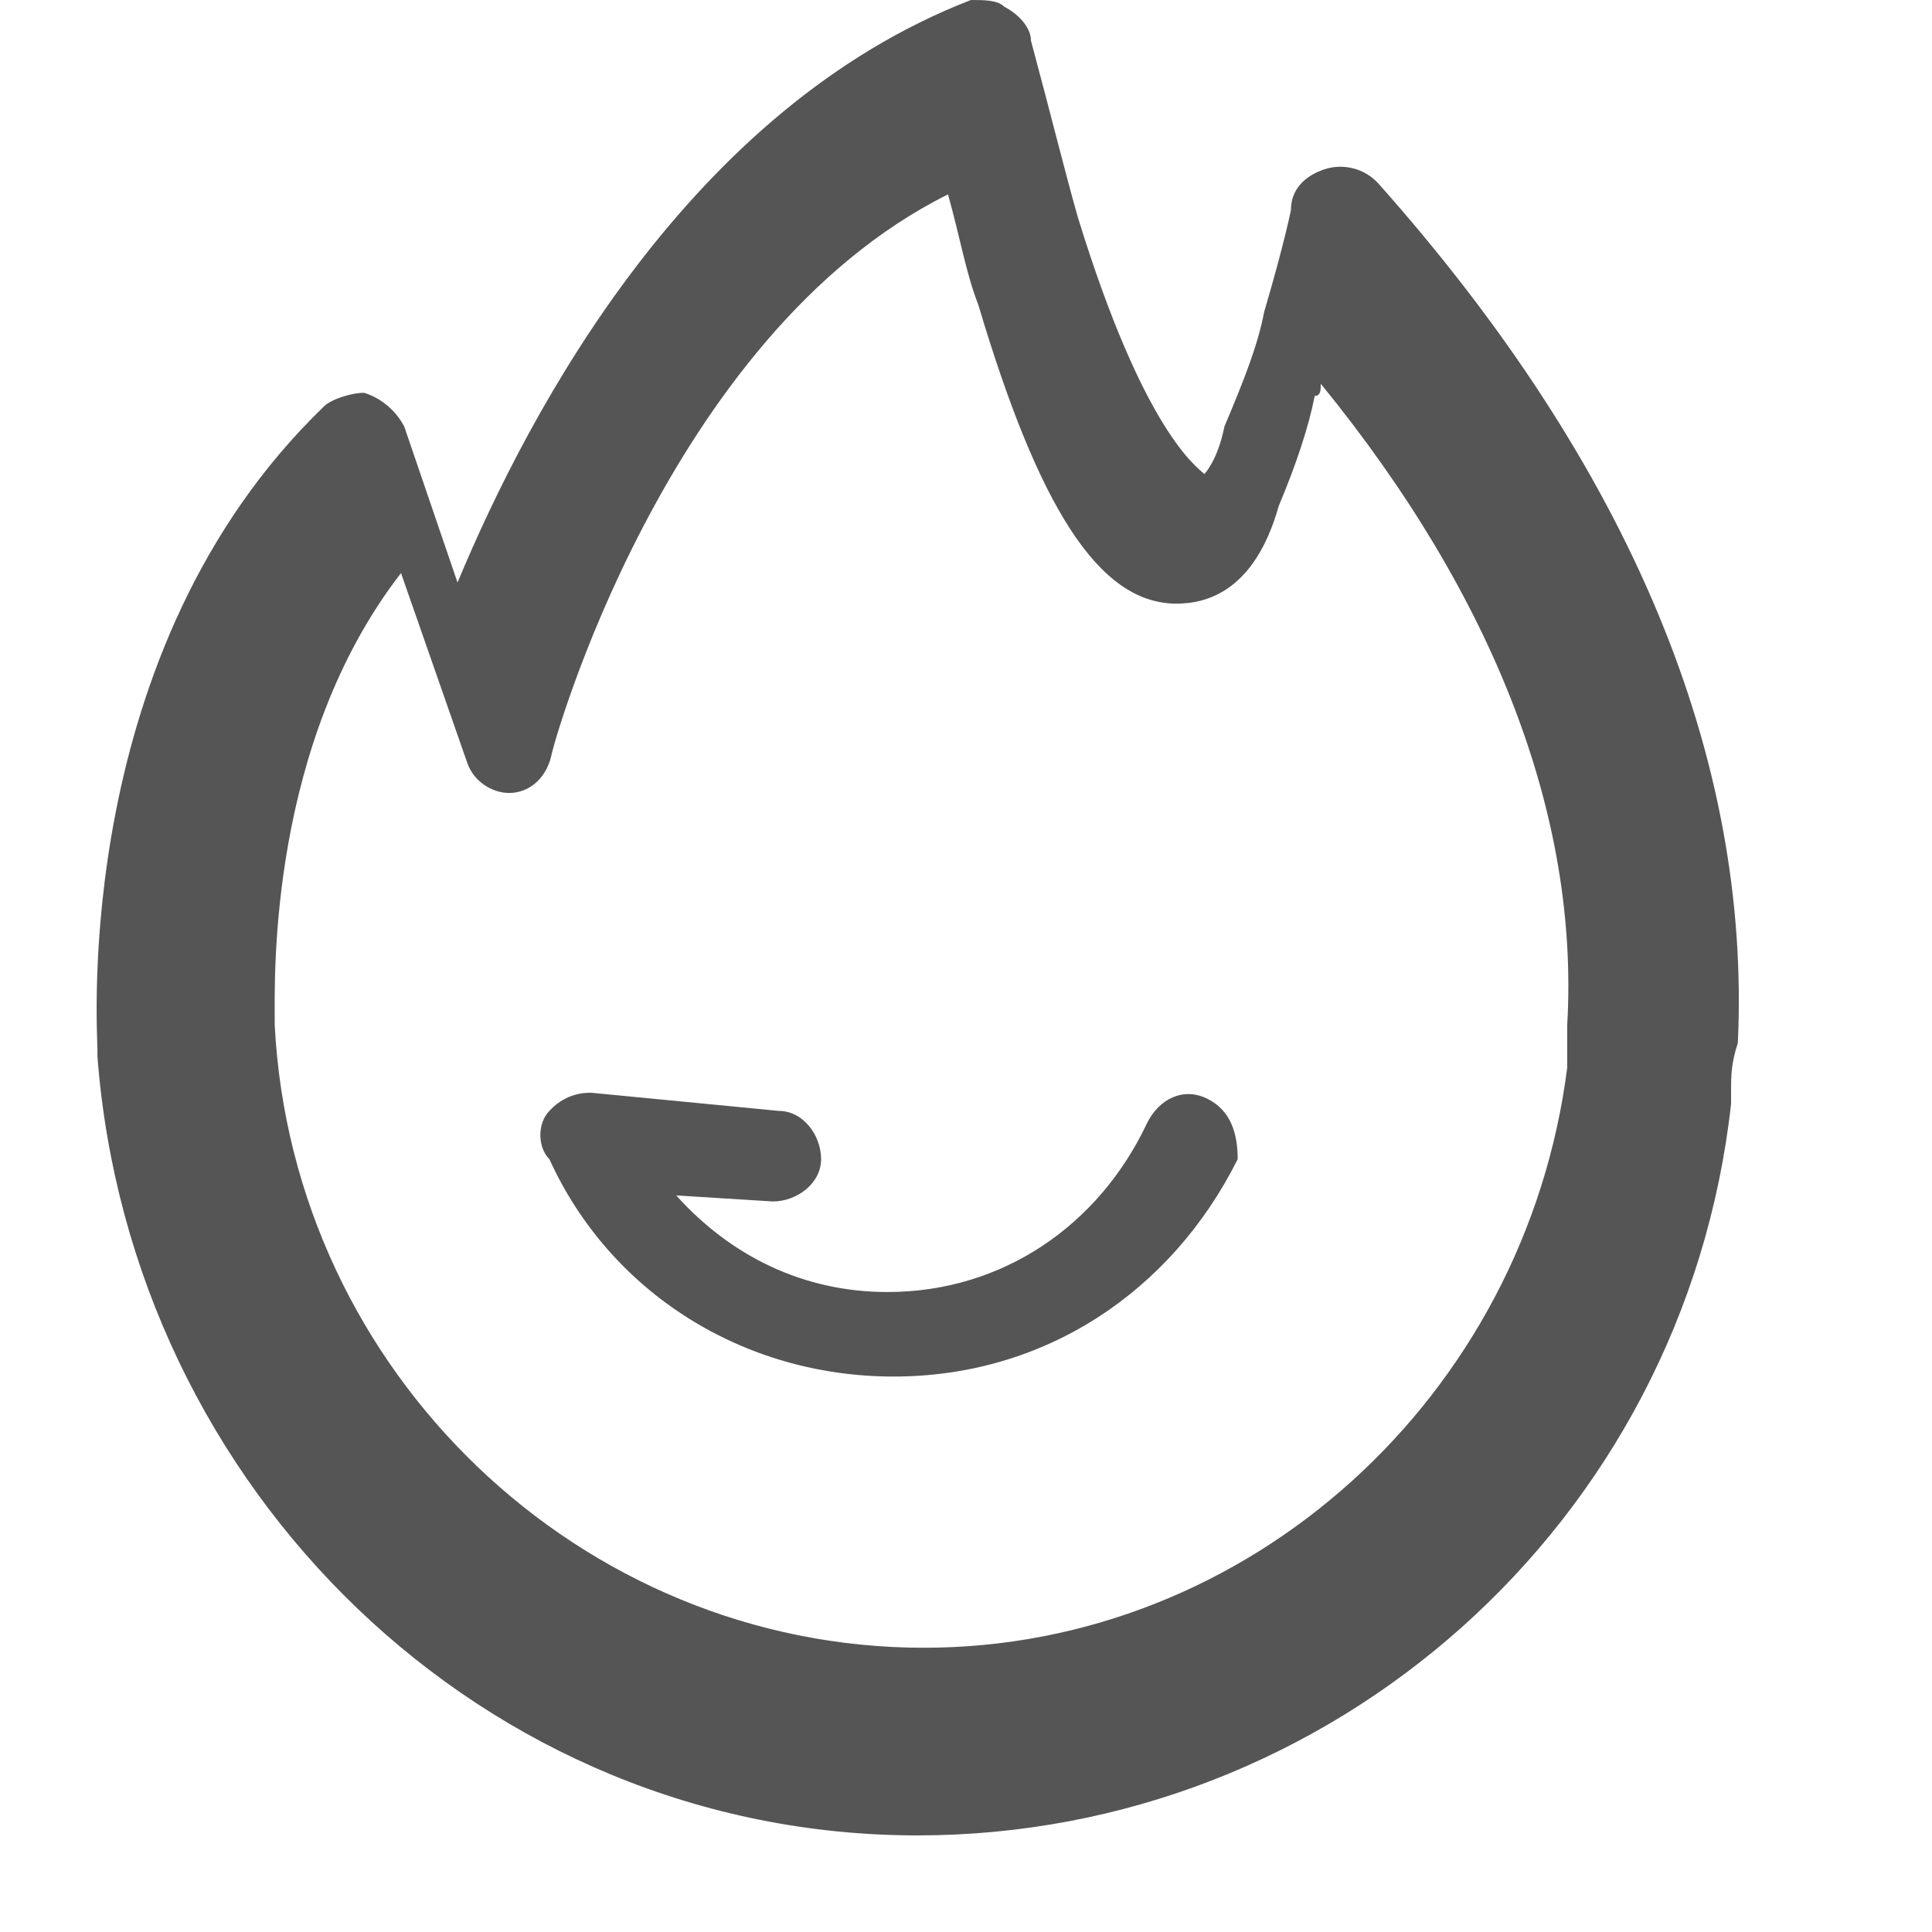
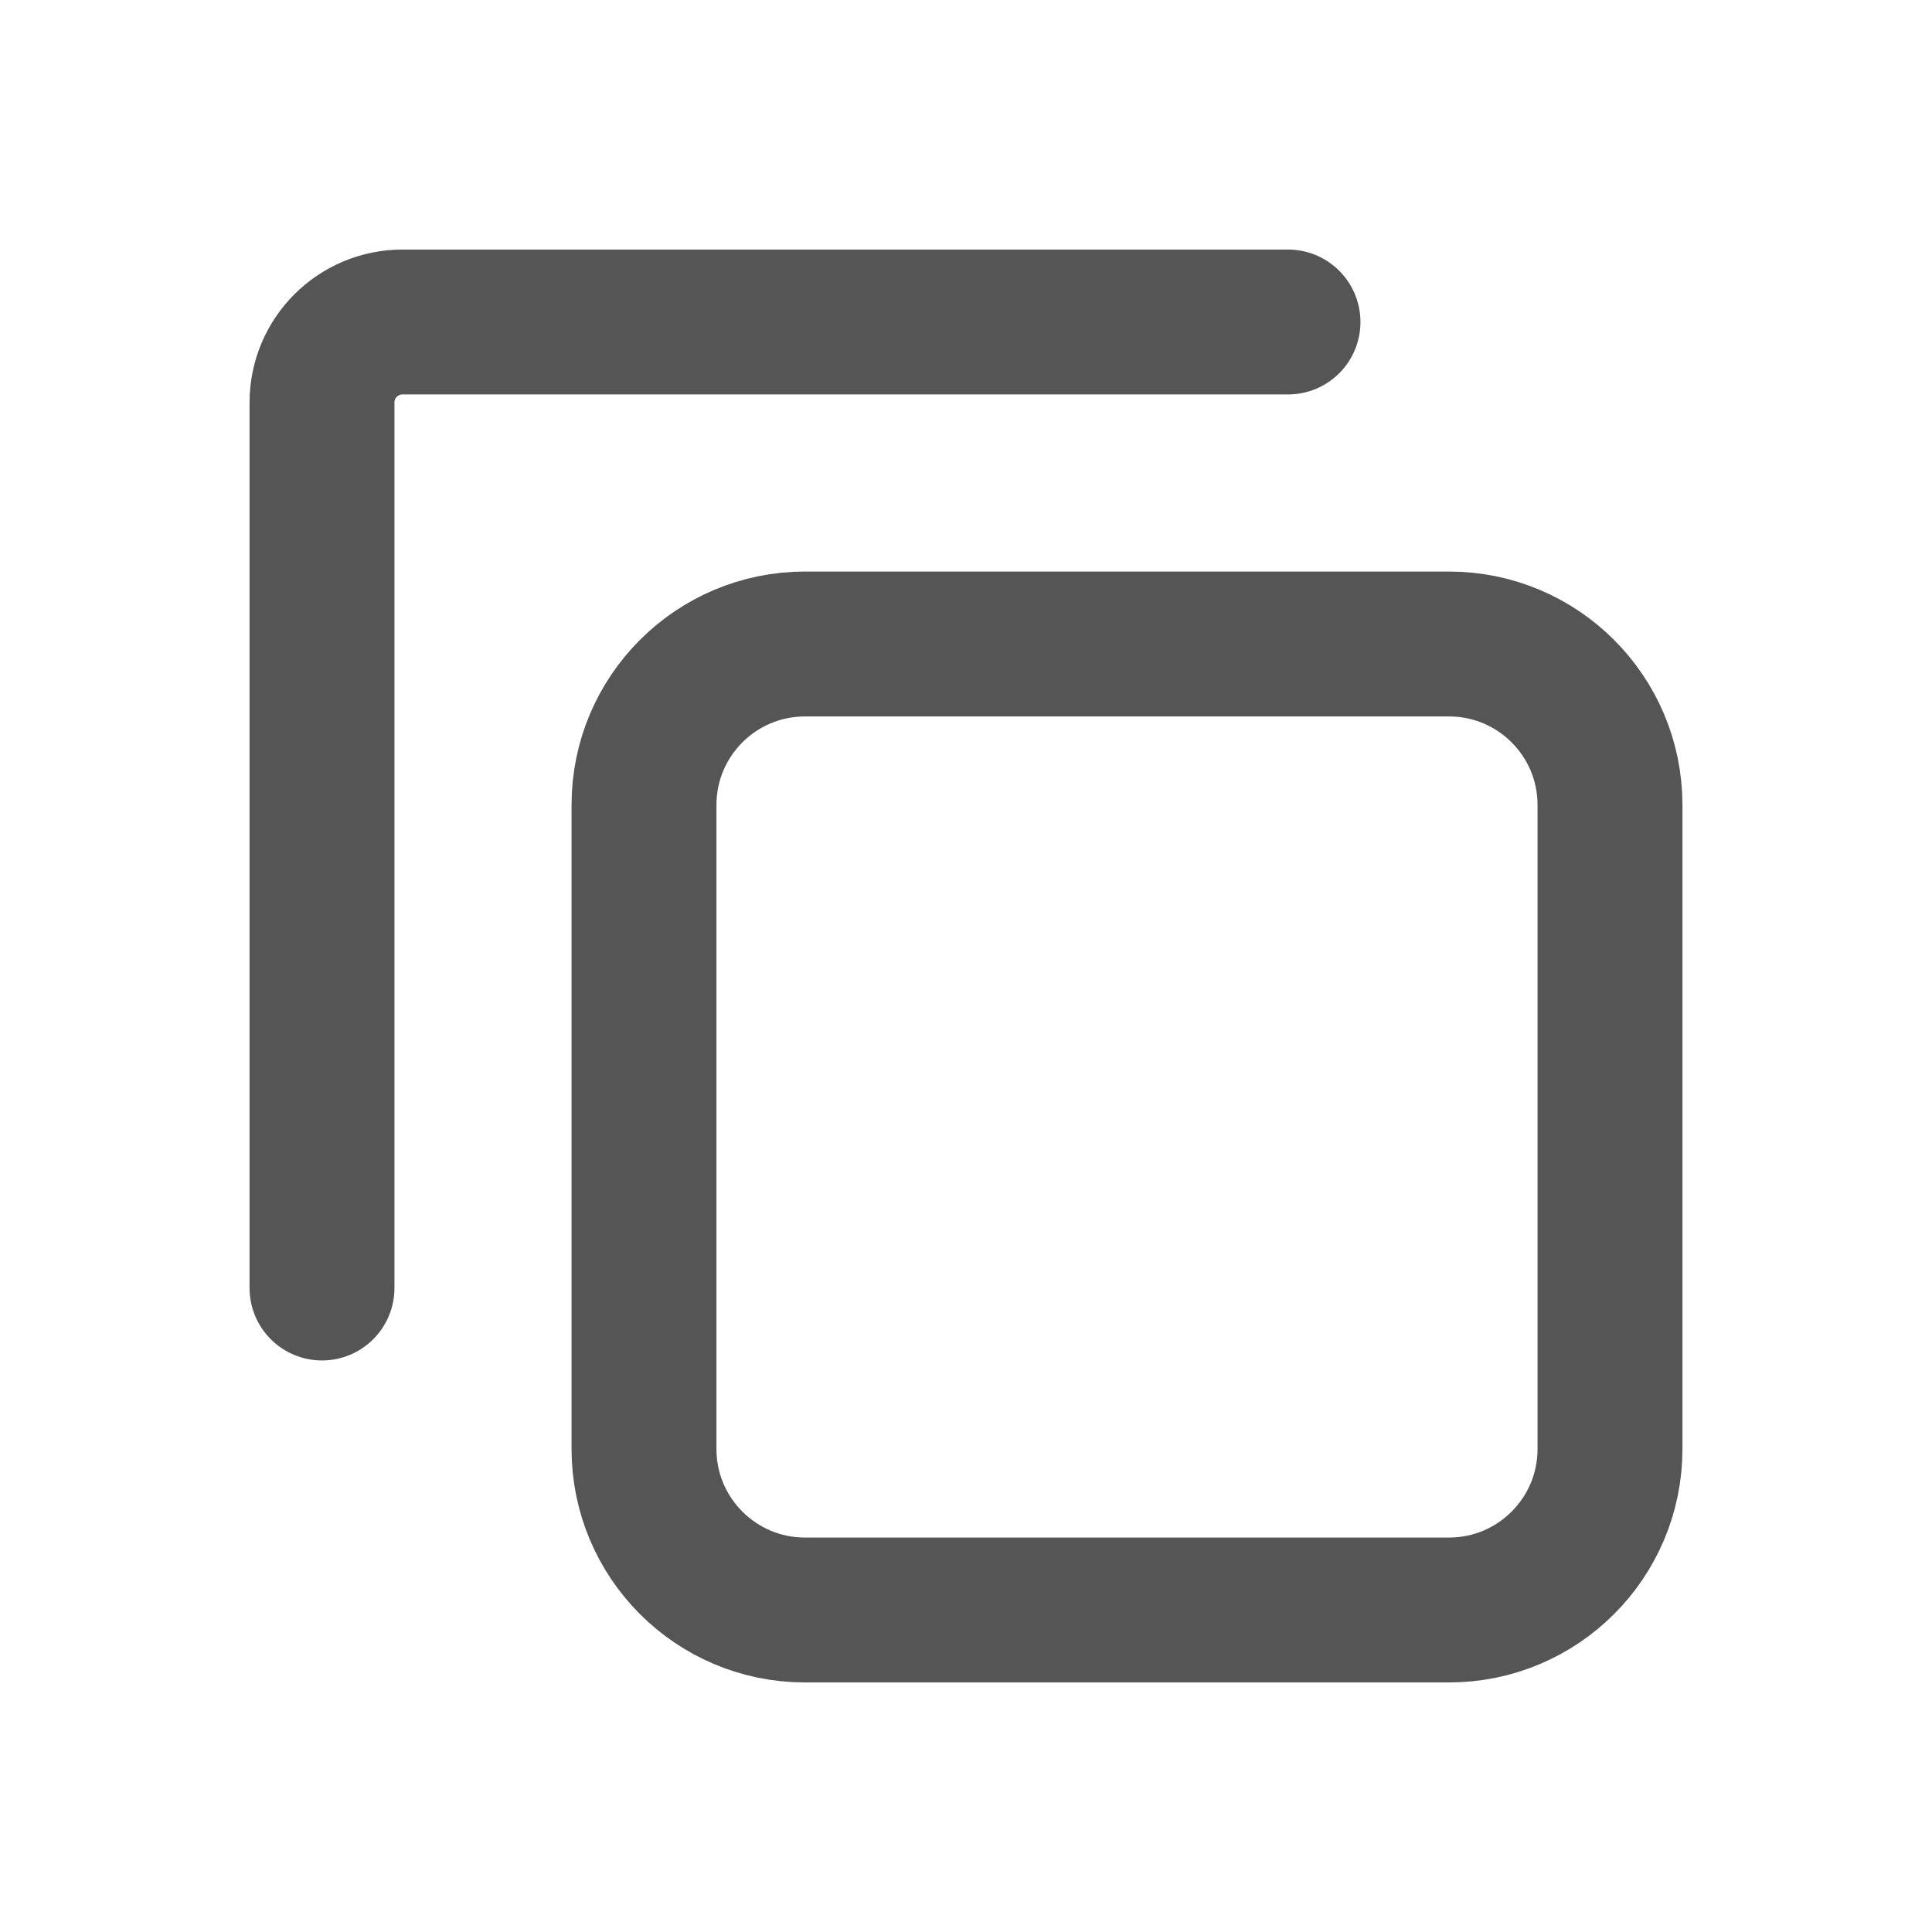
- <svg xmlns="http://www.w3.org/2000/svg" preserveAspectRatio="none" width="100%" height="100%" overflow="visible" style="display: block;" viewBox="0 0 16 16" fill="none">
-   <g id="çæ¬¾å¤å¶-icon">
-     <g id="Rectangle 309">
- </g>
-     <path id="Vector" d="M11.41 1.514C11.354 1.455 11.283 1.413 11.205 1.394C11.127 1.374 11.044 1.377 10.968 1.402C10.802 1.458 10.691 1.571 10.691 1.739C10.691 1.739 10.636 2.019 10.47 2.58C10.416 2.861 10.305 3.141 10.14 3.533C10.084 3.814 9.974 3.926 9.974 3.926C9.919 3.87 9.477 3.59 8.925 1.795C8.814 1.403 8.704 0.953 8.538 0.337C8.538 0.224 8.428 0.112 8.317 0.056C8.262 5.01482e-08 8.151 0 8.041 0C5.722 0.897 4.397 3.365 3.789 4.824L3.348 3.533C3.278 3.399 3.158 3.298 3.016 3.253C2.905 3.253 2.739 3.309 2.684 3.365C0.586 5.385 0.807 8.526 0.807 8.694V8.75C1.082 12.34 4.01 15.2 7.599 15.2C11.023 15.2 13.95 12.62 14.336 9.142V9.03C14.336 8.918 14.336 8.806 14.392 8.638C14.502 6.282 13.508 3.87 11.41 1.514ZM12.979 8.488V8.842C12.631 11.572 10.341 13.646 7.652 13.646C4.814 13.646 2.424 11.37 2.275 8.488V8.437C2.275 8.083 2.225 6.161 3.321 4.746L3.868 6.313C3.918 6.465 4.068 6.567 4.217 6.567C4.366 6.567 4.515 6.465 4.565 6.263C4.565 6.212 5.511 2.774 7.851 1.61C7.951 1.965 8.001 2.268 8.101 2.521C8.598 4.19 9.096 4.999 9.743 4.999C9.992 4.999 10.391 4.898 10.59 4.19C10.739 3.836 10.838 3.532 10.888 3.279C10.938 3.279 10.938 3.229 10.938 3.178C12.382 4.948 13.079 6.768 12.979 8.488Z" fill="#555555" />
-     <path id="Vector_2" d="M10 9.1C9.8 9 9.6 9.1 9.5 9.3C9.1 10.15 8.3 10.7 7.35 10.7C6.65 10.7 6.05 10.4 5.6 9.9L6.4 9.95C6.6 9.95 6.8 9.8 6.8 9.6C6.8 9.4 6.65 9.2 6.45 9.2L4.9 9.05C4.834 9.048 4.769 9.06 4.708 9.086C4.648 9.112 4.594 9.151 4.55 9.2C4.45 9.3 4.45 9.5 4.55 9.6C5.05 10.7 6.15 11.4 7.4 11.4C8.65 11.4 9.7 10.7 10.25 9.6C10.25 9.4 10.2 9.2 10 9.1Z" fill="#555555" />
-   </g>
+ <svg xmlns="http://www.w3.org/2000/svg" width="16" height="16" viewBox="0 0 24 24" fill="none">
+   <rect x="8" y="8" width="12" height="12" rx="2" stroke="#555555" stroke-width="1.8" stroke-linecap="round" stroke-linejoin="round" />
+   <path d="M4 16V5a1 1 0 0 1 1-1h11" stroke="#555555" stroke-width="1.8" stroke-linecap="round" stroke-linejoin="round" />
</svg>
